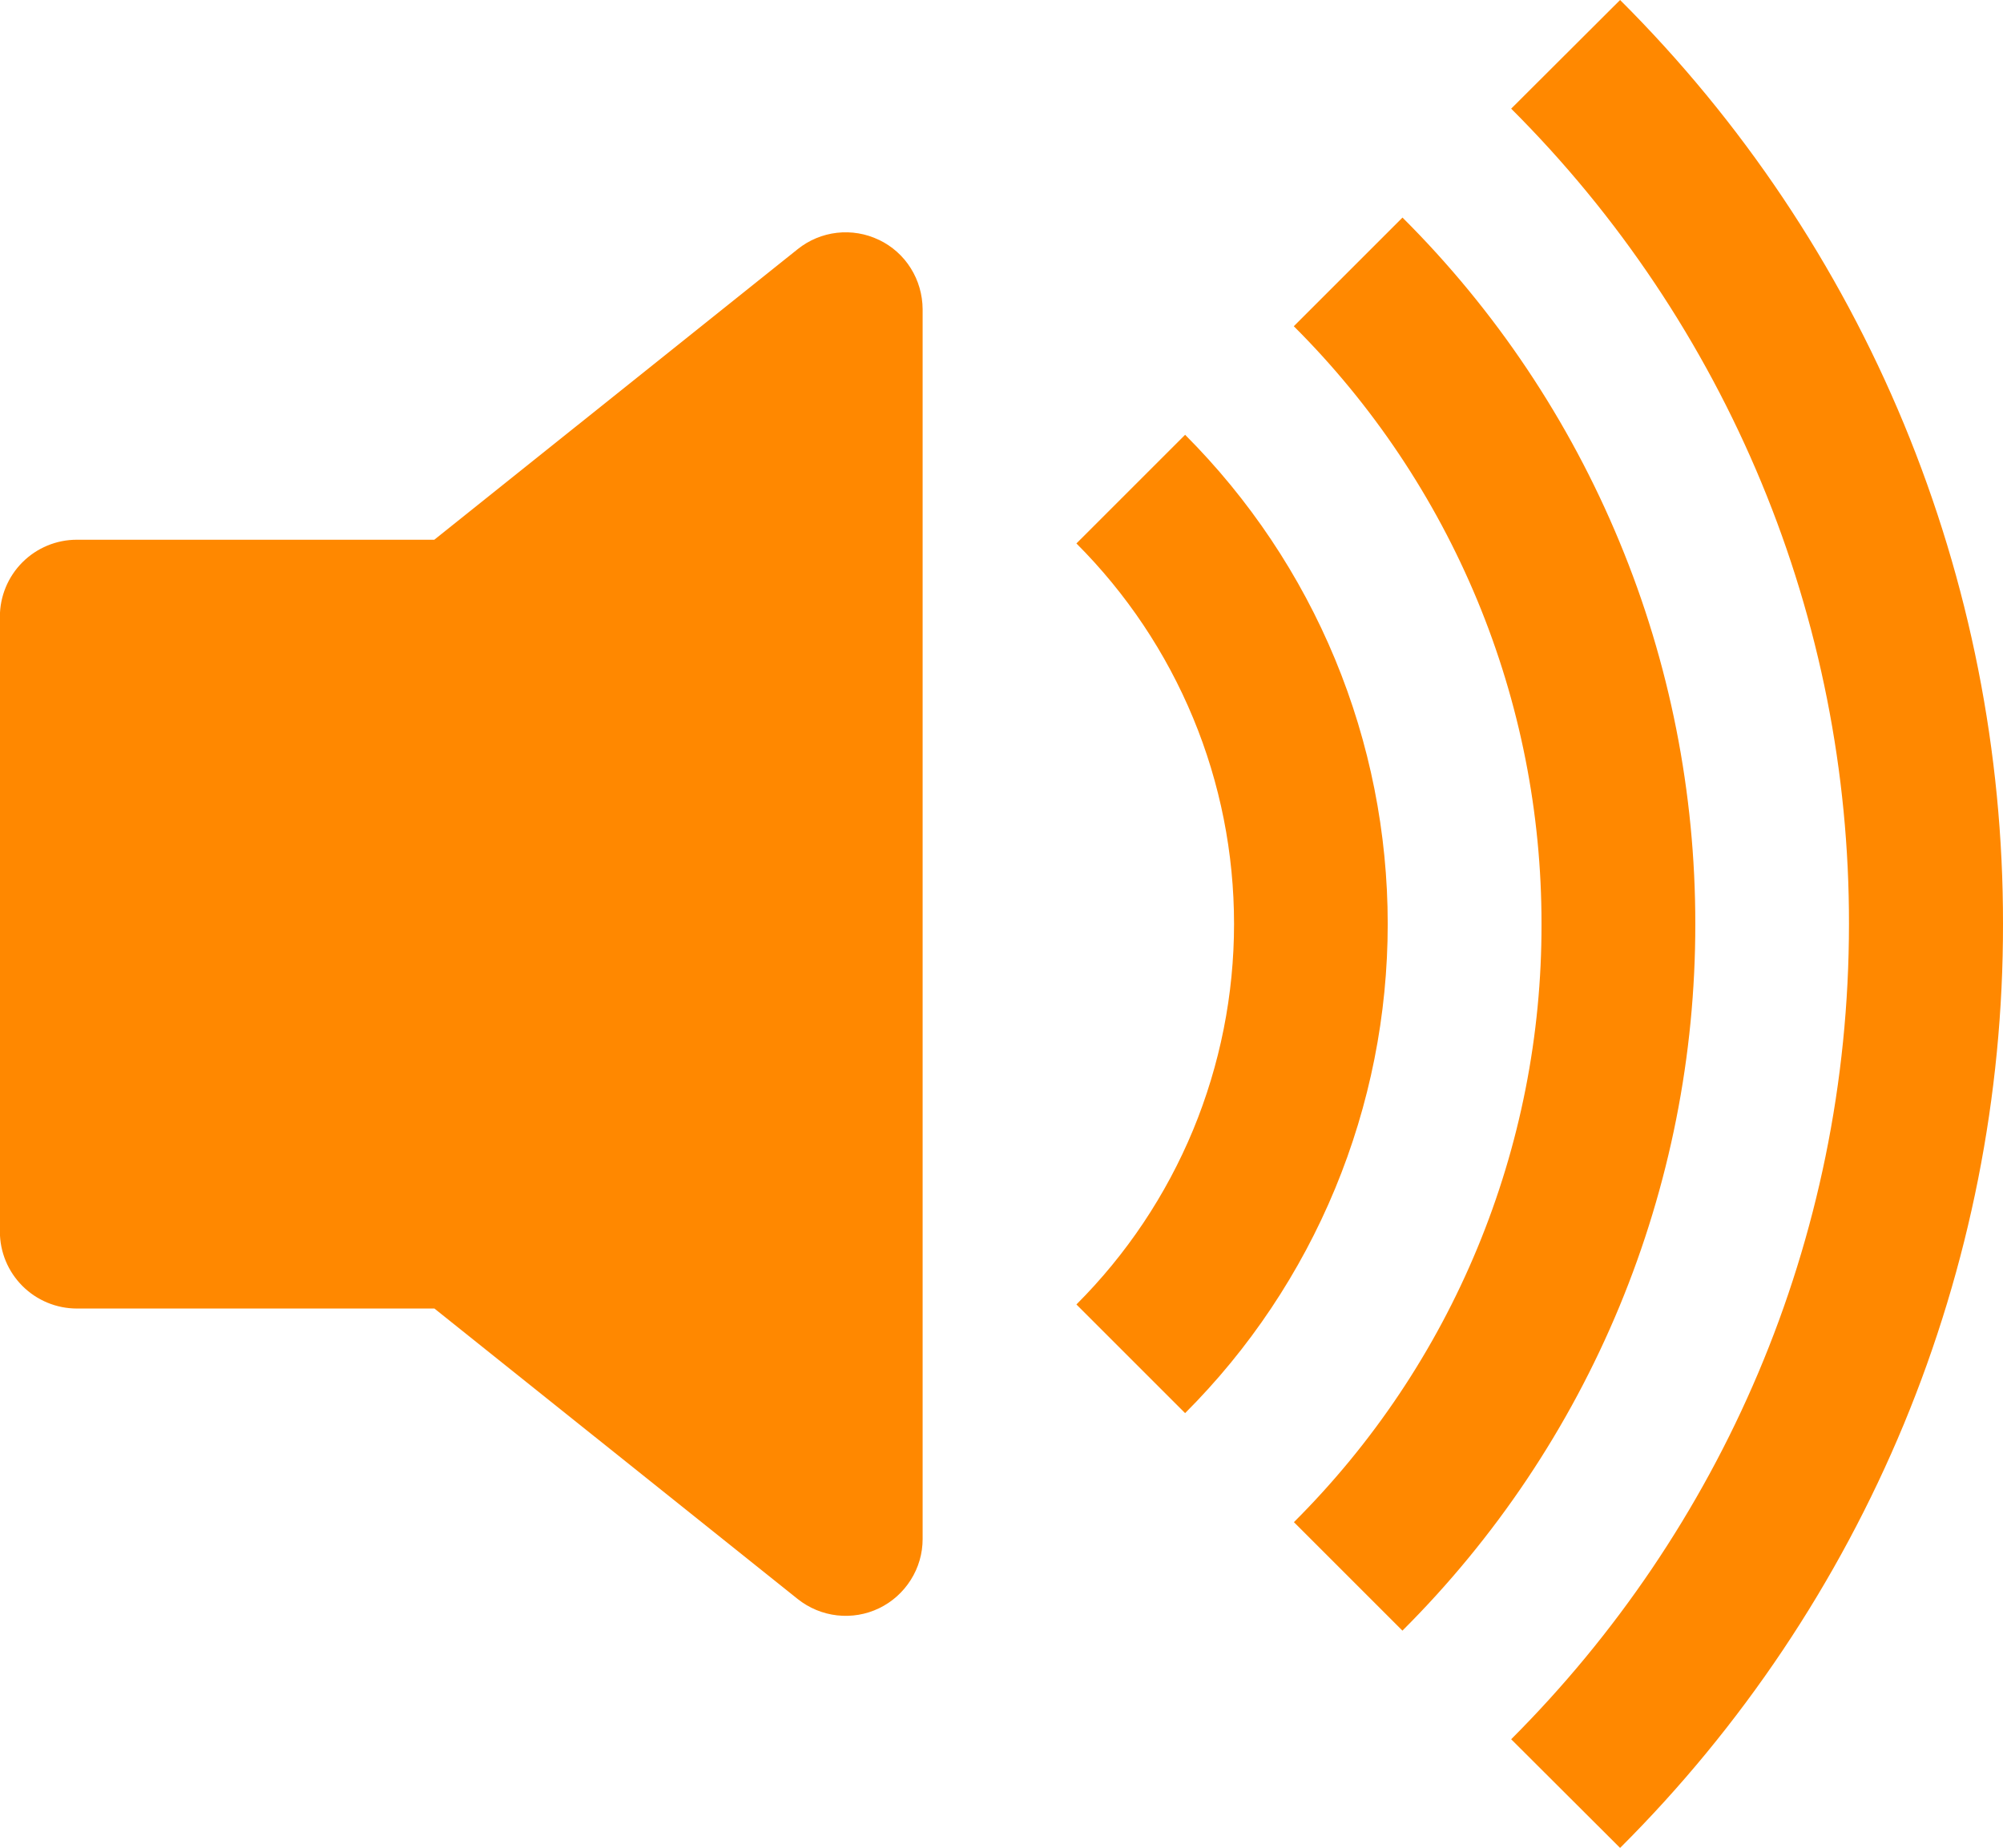
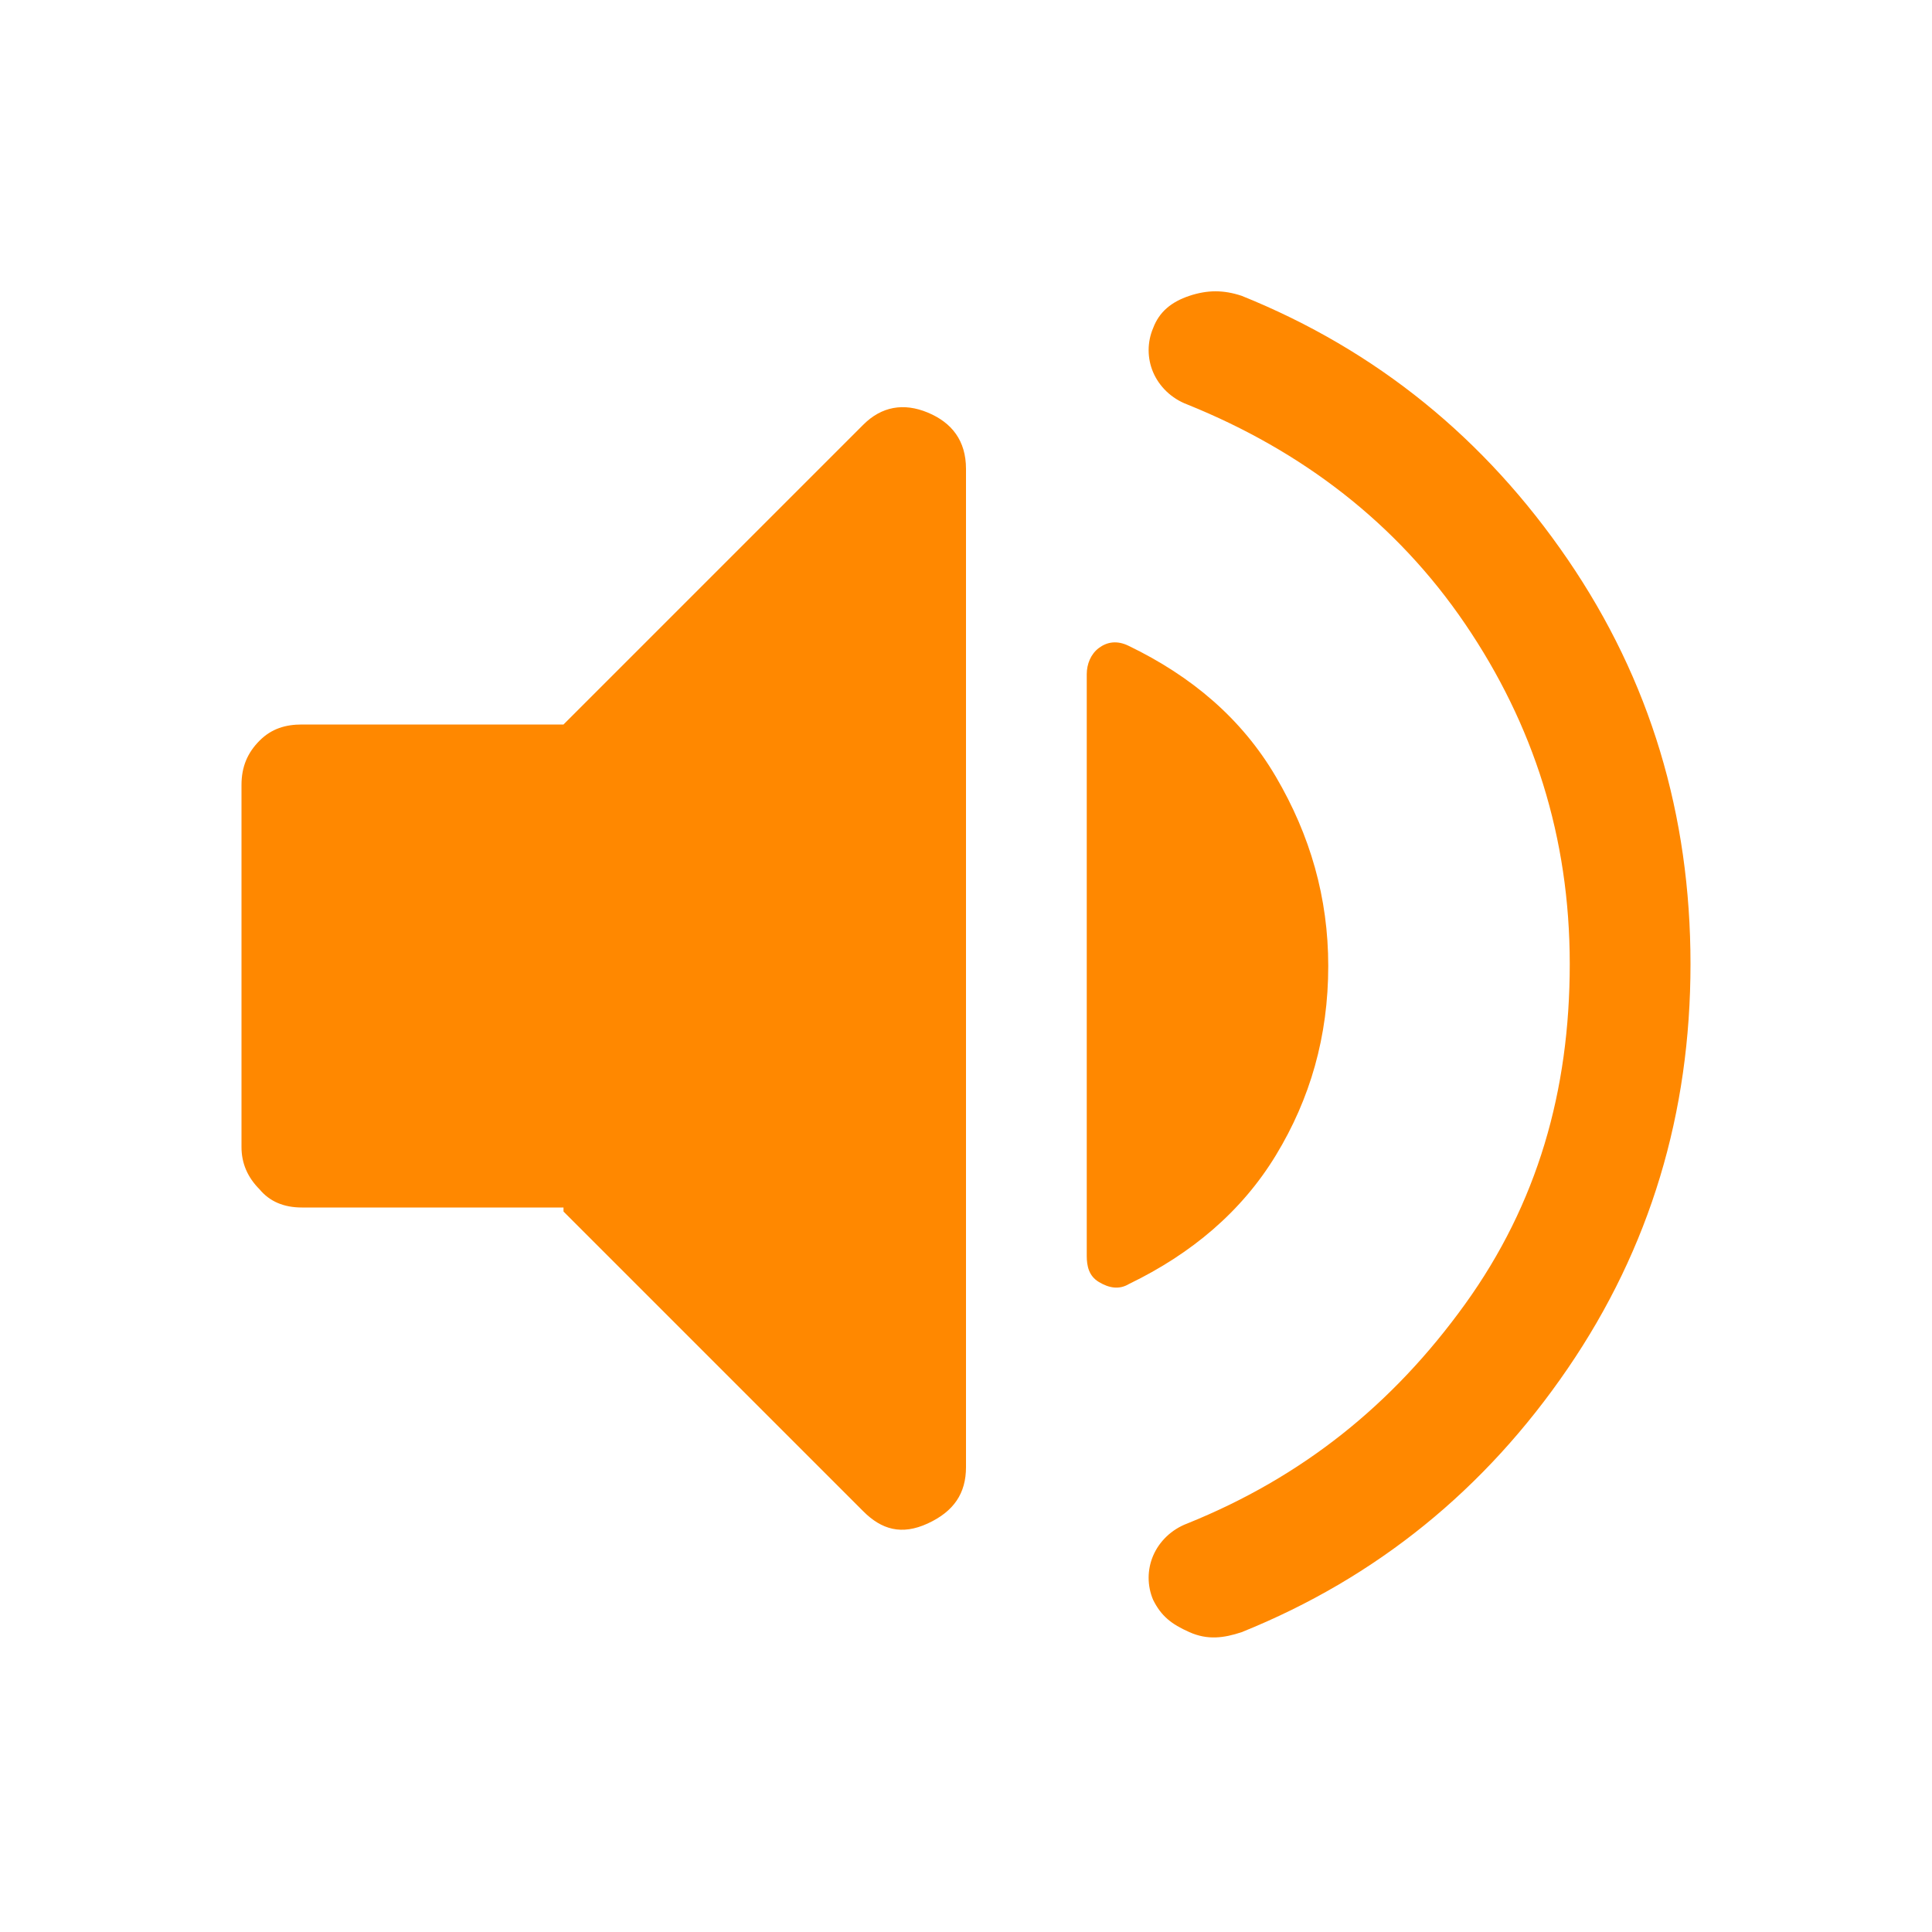
- <svg xmlns="http://www.w3.org/2000/svg" id="Capa_2" viewBox="0 0 172.31 159">
+ <svg xmlns="http://www.w3.org/2000/svg" version="1.1" viewBox="0 0 96 96">
  <defs>
    <style>
      .cls-1 {
        fill: #f80;
      }
    </style>
  </defs>
-   <g id="Capa_1-2" data-name="Capa_1">
-     <g>
-       <path class="cls-1" d="M139.37,159c10.46-10.43,18.75-22.82,24.41-36.46,5.65-13.64,8.55-28.27,8.53-43.04.02-14.77-2.88-29.39-8.53-43.04-5.65-13.64-13.95-26.03-24.41-36.46l-9.37,9.35c9.22,9.2,16.54,20.14,21.53,32.18,4.99,12.04,7.55,24.94,7.53,37.97,0,27.39-11.11,52.2-29.06,70.15l9.37,9.35Z" />
-       <path class="cls-1" d="M120.65,140.3c8-7.98,14.34-17.45,18.66-27.88,4.32-10.43,6.54-21.62,6.53-32.91.01-11.29-2.2-22.48-6.53-32.91-4.32-10.43-10.66-19.91-18.66-27.88l-9.35,9.35c6.77,6.75,12.13,14.77,15.79,23.59,3.66,8.83,5.53,18.29,5.52,27.85.02,9.56-1.85,19.02-5.51,27.86-3.65,8.83-9.02,16.85-15.79,23.6l9.34,9.34Z" />
-       <path class="cls-1" d="M101.95,121.59c5.53-5.53,9.91-12.09,12.9-19.31,2.99-7.22,4.53-14.96,4.53-22.78s-1.54-15.56-4.53-22.78c-2.99-7.22-7.38-13.78-12.9-19.31l-9.35,9.35c4.3,4.3,7.71,9.4,10.04,15.02,2.33,5.62,3.52,11.64,3.52,17.72s-1.2,12.1-3.52,17.72c-2.33,5.62-5.74,10.72-10.04,15.02l9.35,9.35ZM75.62,20.64c1.12.54,2.07,1.38,2.73,2.44.66,1.05,1.01,2.27,1.02,3.52v105.82c0,1.25-.35,2.46-1.02,3.52s-1.61,1.9-2.73,2.44c-1.12.54-2.37.75-3.61.61-1.24-.14-2.41-.63-3.38-1.4l-31.26-25H6.61c-1.75,0-3.44-.7-4.68-1.94-1.24-1.24-1.94-2.92-1.94-4.68v-52.91c0-1.75.7-3.44,1.94-4.68,1.24-1.24,2.92-1.94,4.68-1.94h30.75l31.26-25c.97-.78,2.15-1.27,3.38-1.41,1.24-.14,2.49.07,3.61.61Z" />
+   <g>
+     <g id="Capa_1">
+       <path class="cls-1" d="M78,47.9c0-6.3-1.8-11.9-5.2-16.9s-8.1-8.6-13.8-10.9c-.8-.3-1.4-.9-1.7-1.6s-.3-1.5,0-2.2c.3-.8.9-1.3,1.8-1.6s1.7-.3,2.6,0c6.7,2.7,12.1,7.1,16.2,13.1s6.1,12.7,6.1,20.1-2,14.1-6.1,20.1-9.5,10.4-16.2,13.1c-.9.3-1.7.4-2.6,0s-1.4-.8-1.8-1.6c-.3-.7-.3-1.5,0-2.2s.9-1.3,1.7-1.6c5.7-2.3,10.2-5.9,13.8-10.9s5.2-10.6,5.2-16.9ZM28,60h-13c-.9,0-1.6-.3-2.1-.9-.6-.6-.9-1.3-.9-2.1v-18c0-.9.3-1.6.9-2.2.6-.6,1.3-.8,2.1-.8h13l14.9-14.9c.9-.9,2-1.1,3.2-.6s1.9,1.4,1.9,2.8v49.6c0,1.3-.6,2.2-1.9,2.8s-2.3.3-3.2-.6l-14.9-14.9ZM66,48c0,3.5-.9,6.6-2.6,9.4s-4.2,4.9-7.3,6.4c-.5.3-1,.2-1.5-.1s-.6-.8-.6-1.3v-28.9c0-.5.2-1,.6-1.3s.9-.4,1.5-.1c3.1,1.5,5.6,3.6,7.3,6.5s2.6,6,2.6,9.4Z" />
    </g>
  </g>
</svg>
